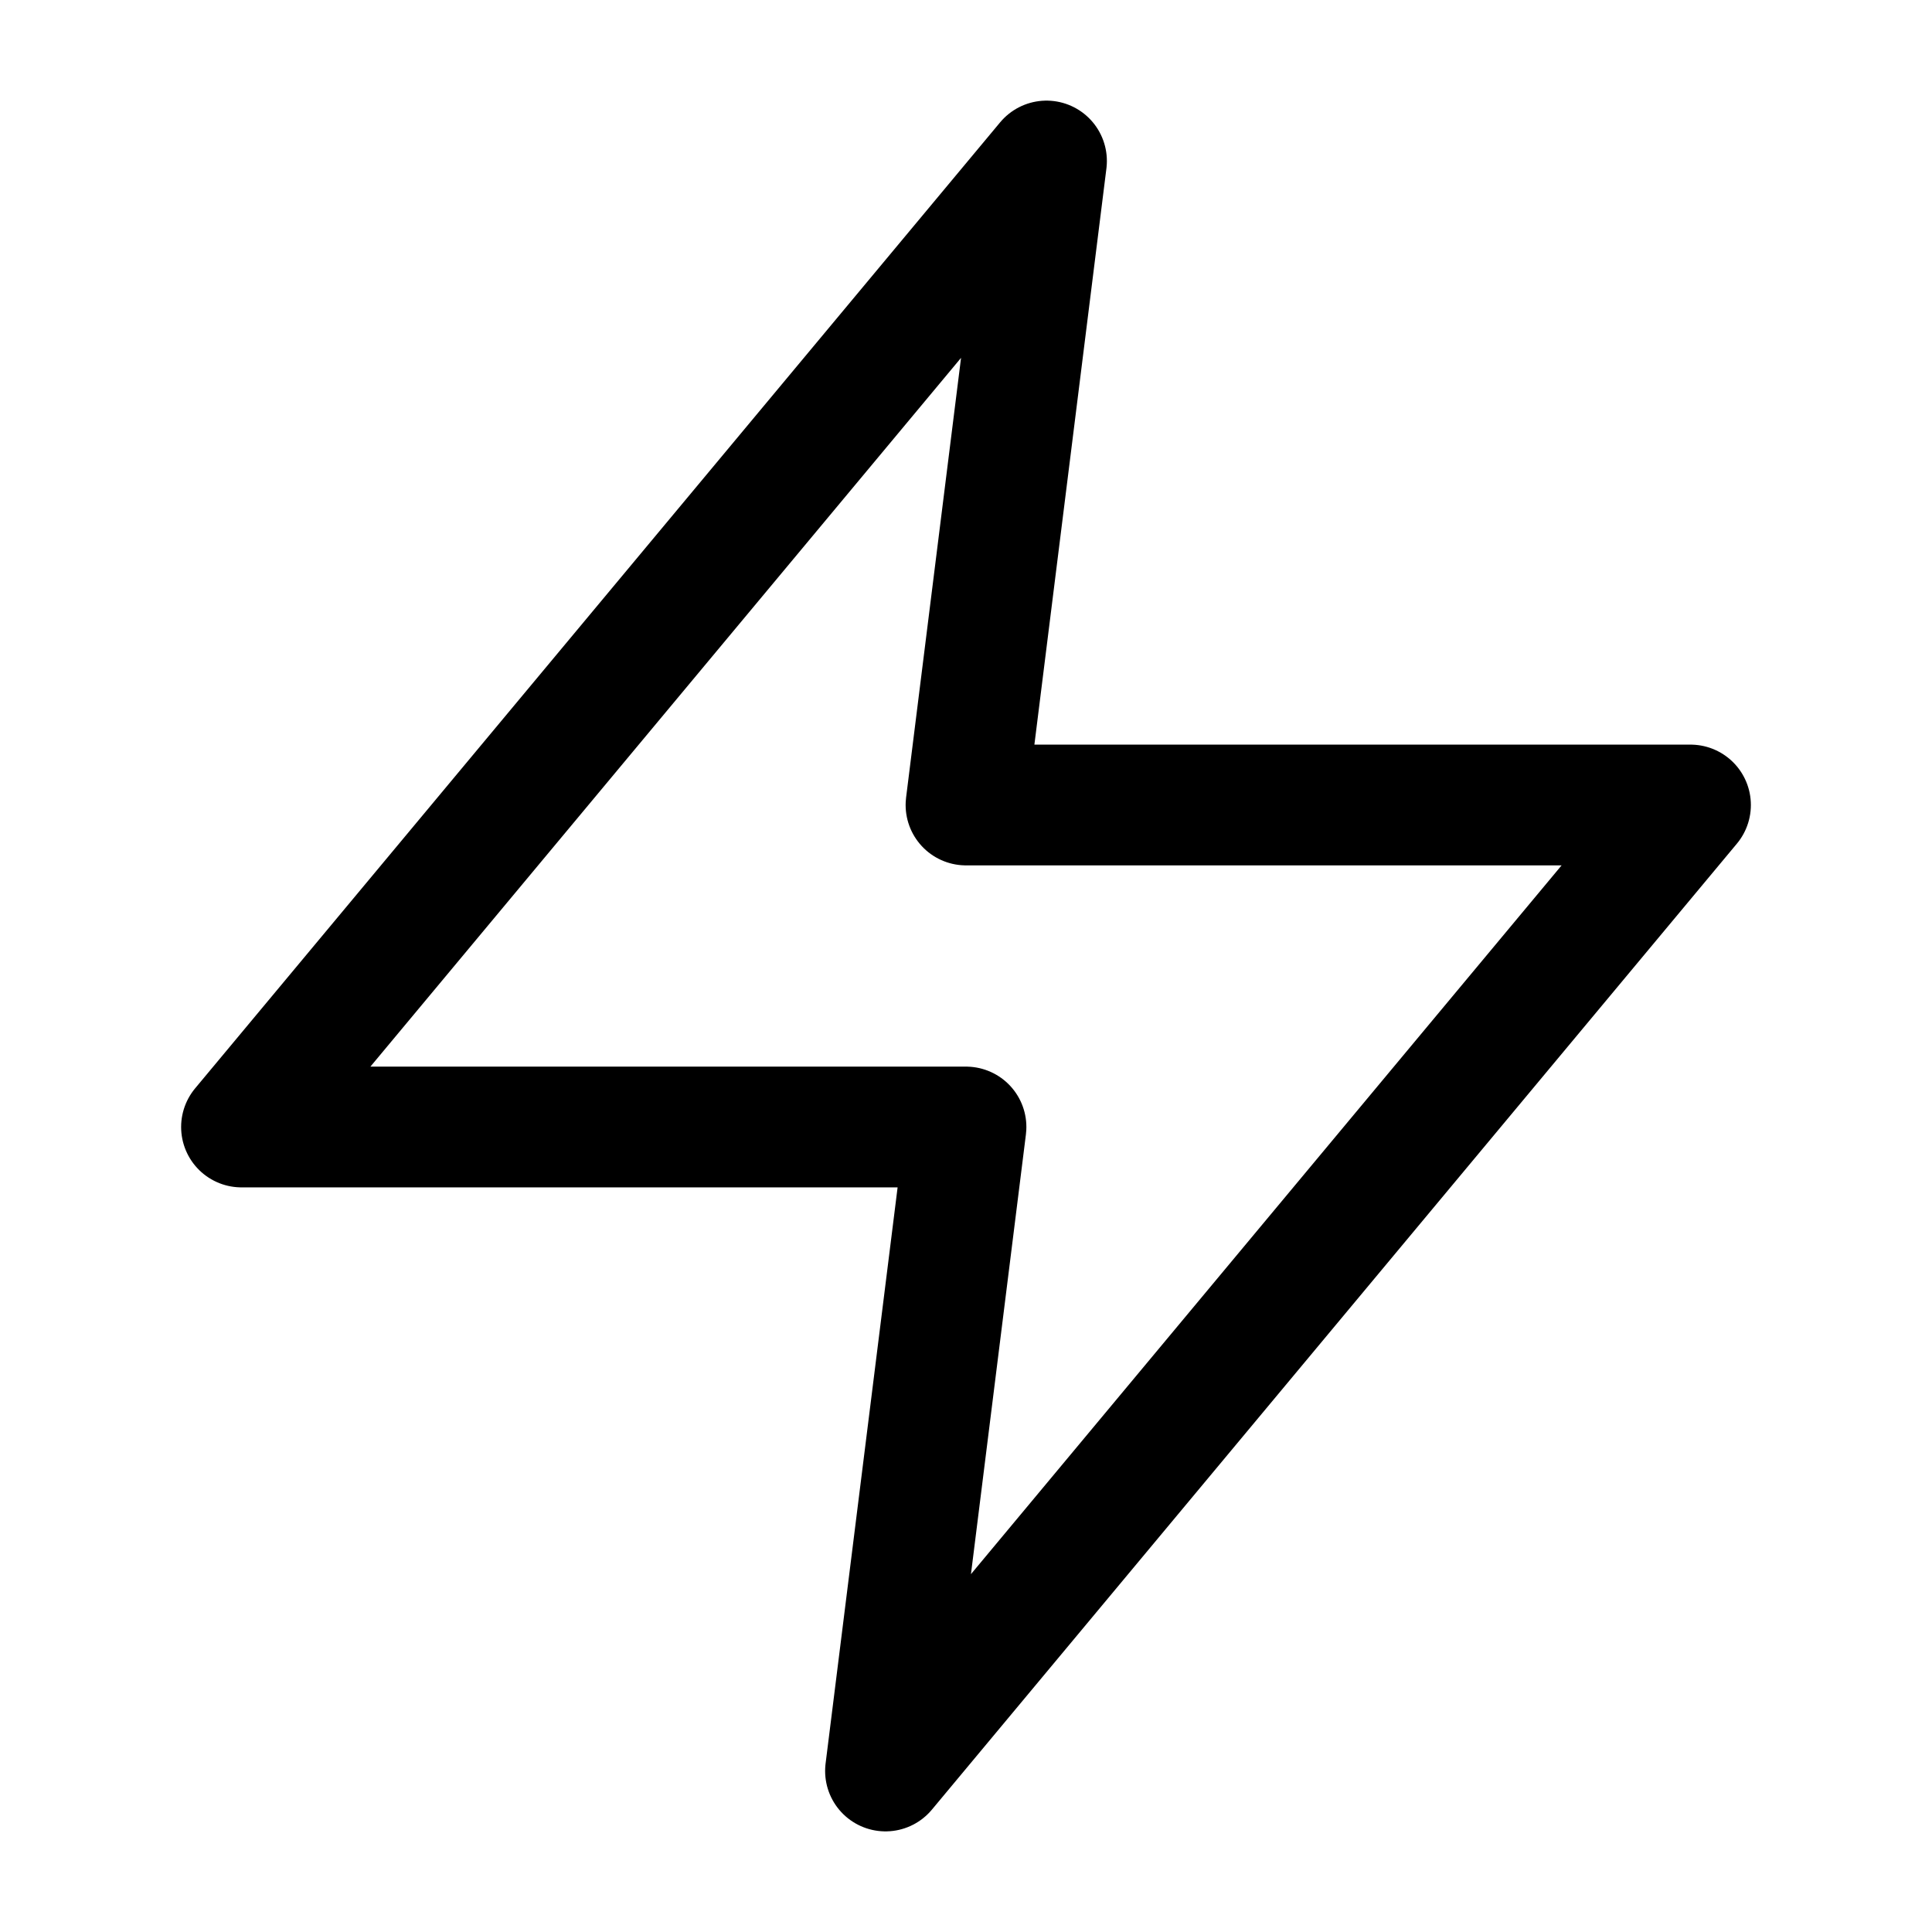
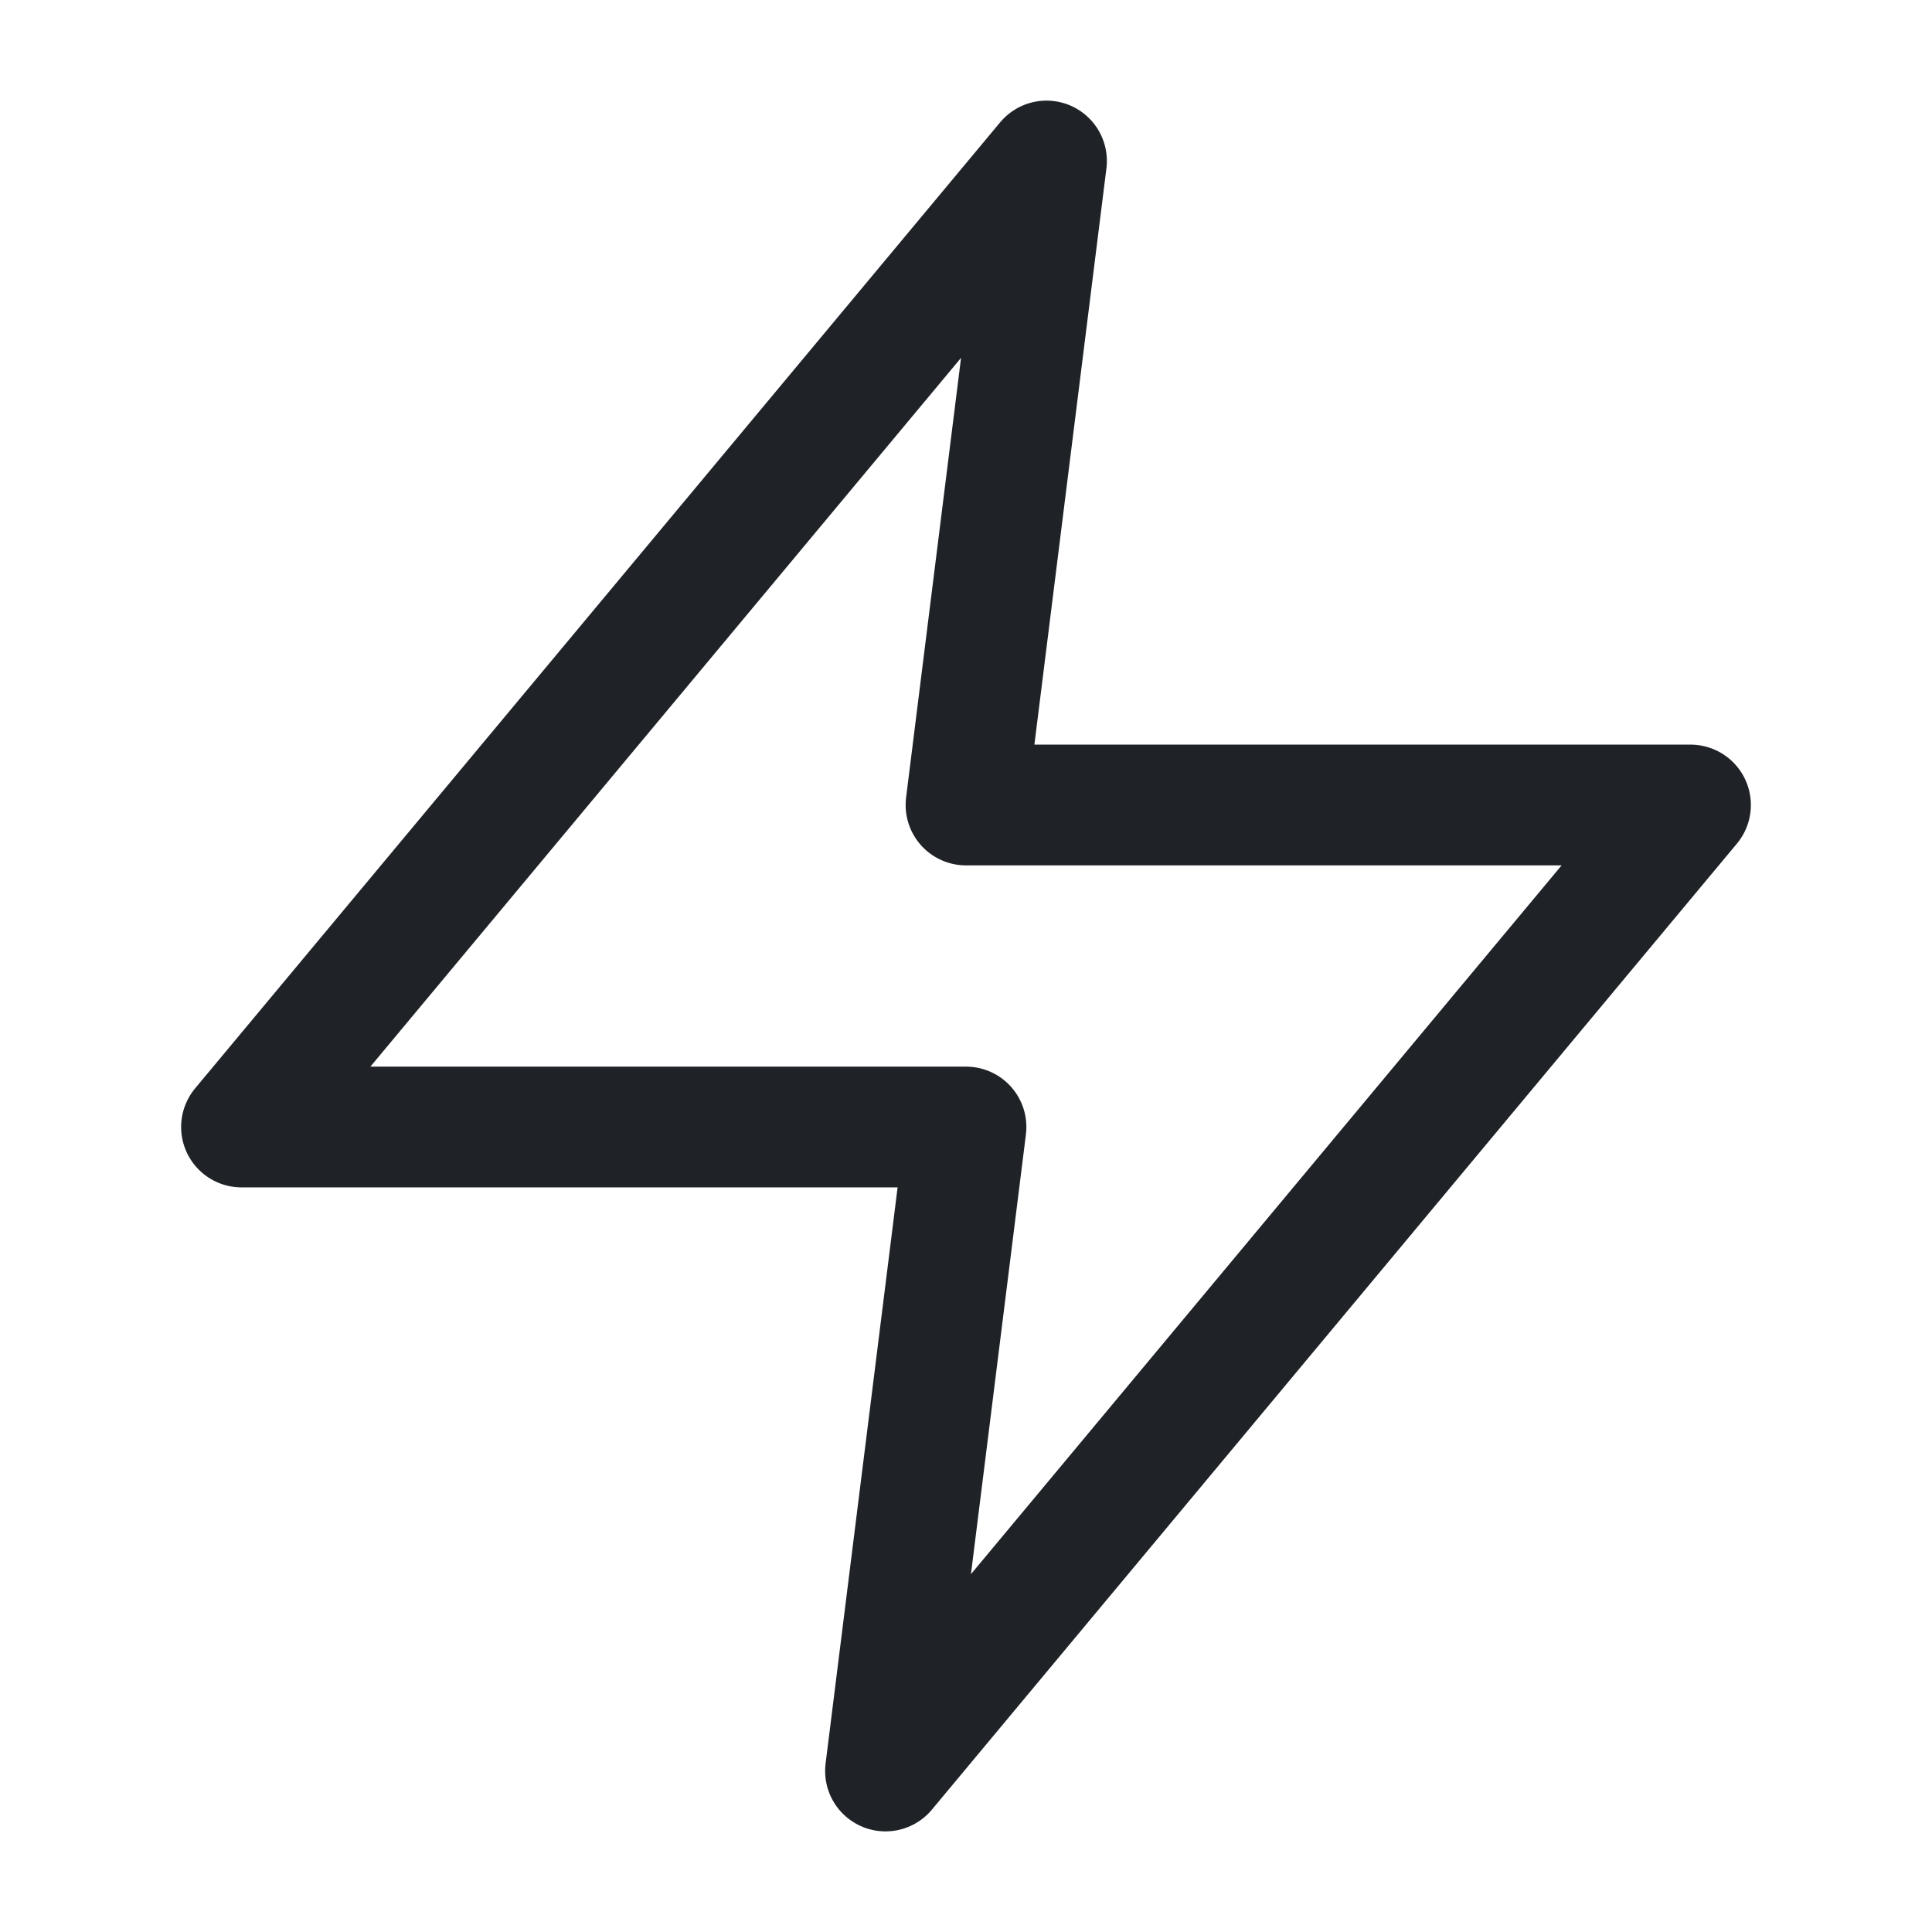
<svg xmlns="http://www.w3.org/2000/svg" viewBox="0 0 24 24" fill="none" stroke="currentColor" stroke-width="1.5" stroke-linecap="round" stroke-linejoin="round" role="img" aria-label="skill-inject">
+   <style>
+     :root { color: #1f2328; }
+     @media (prefers-color-scheme: dark) { :root { color: #e6edf3; } }
+   </style>
  <polygon points="13 2 3 14 12 14 11 22 21 10 12 10 13 2" />
</svg>
